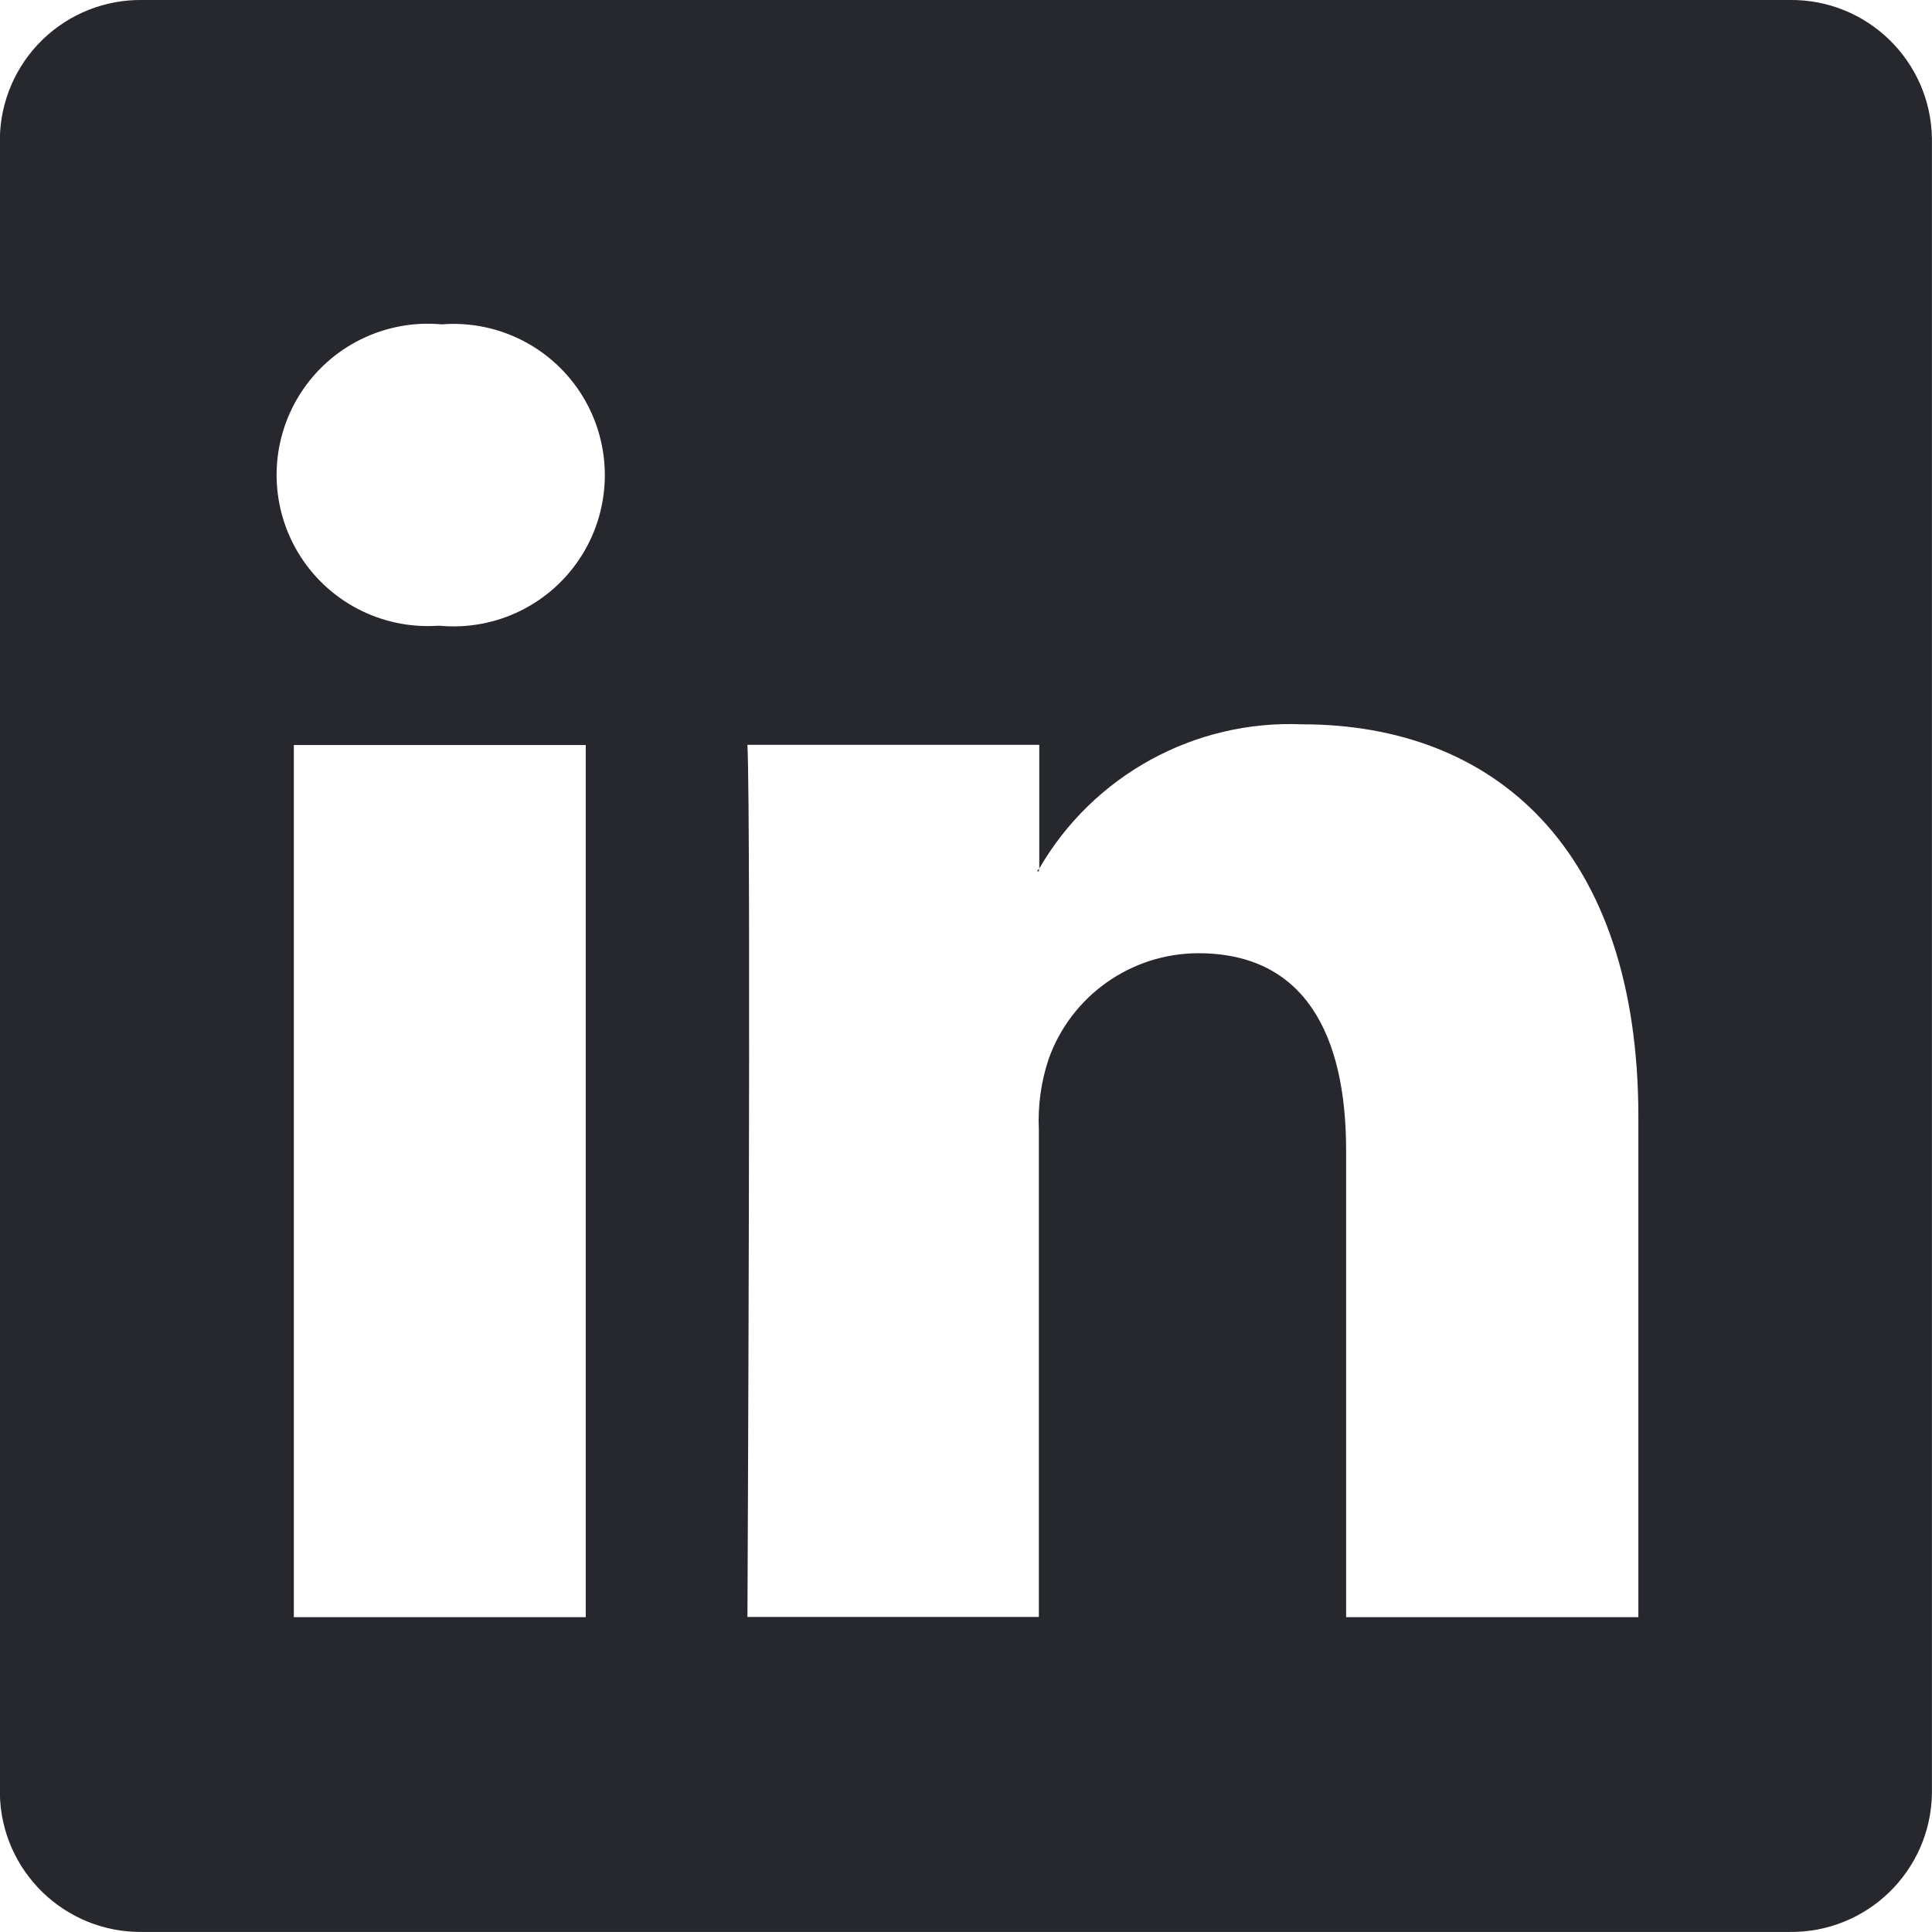
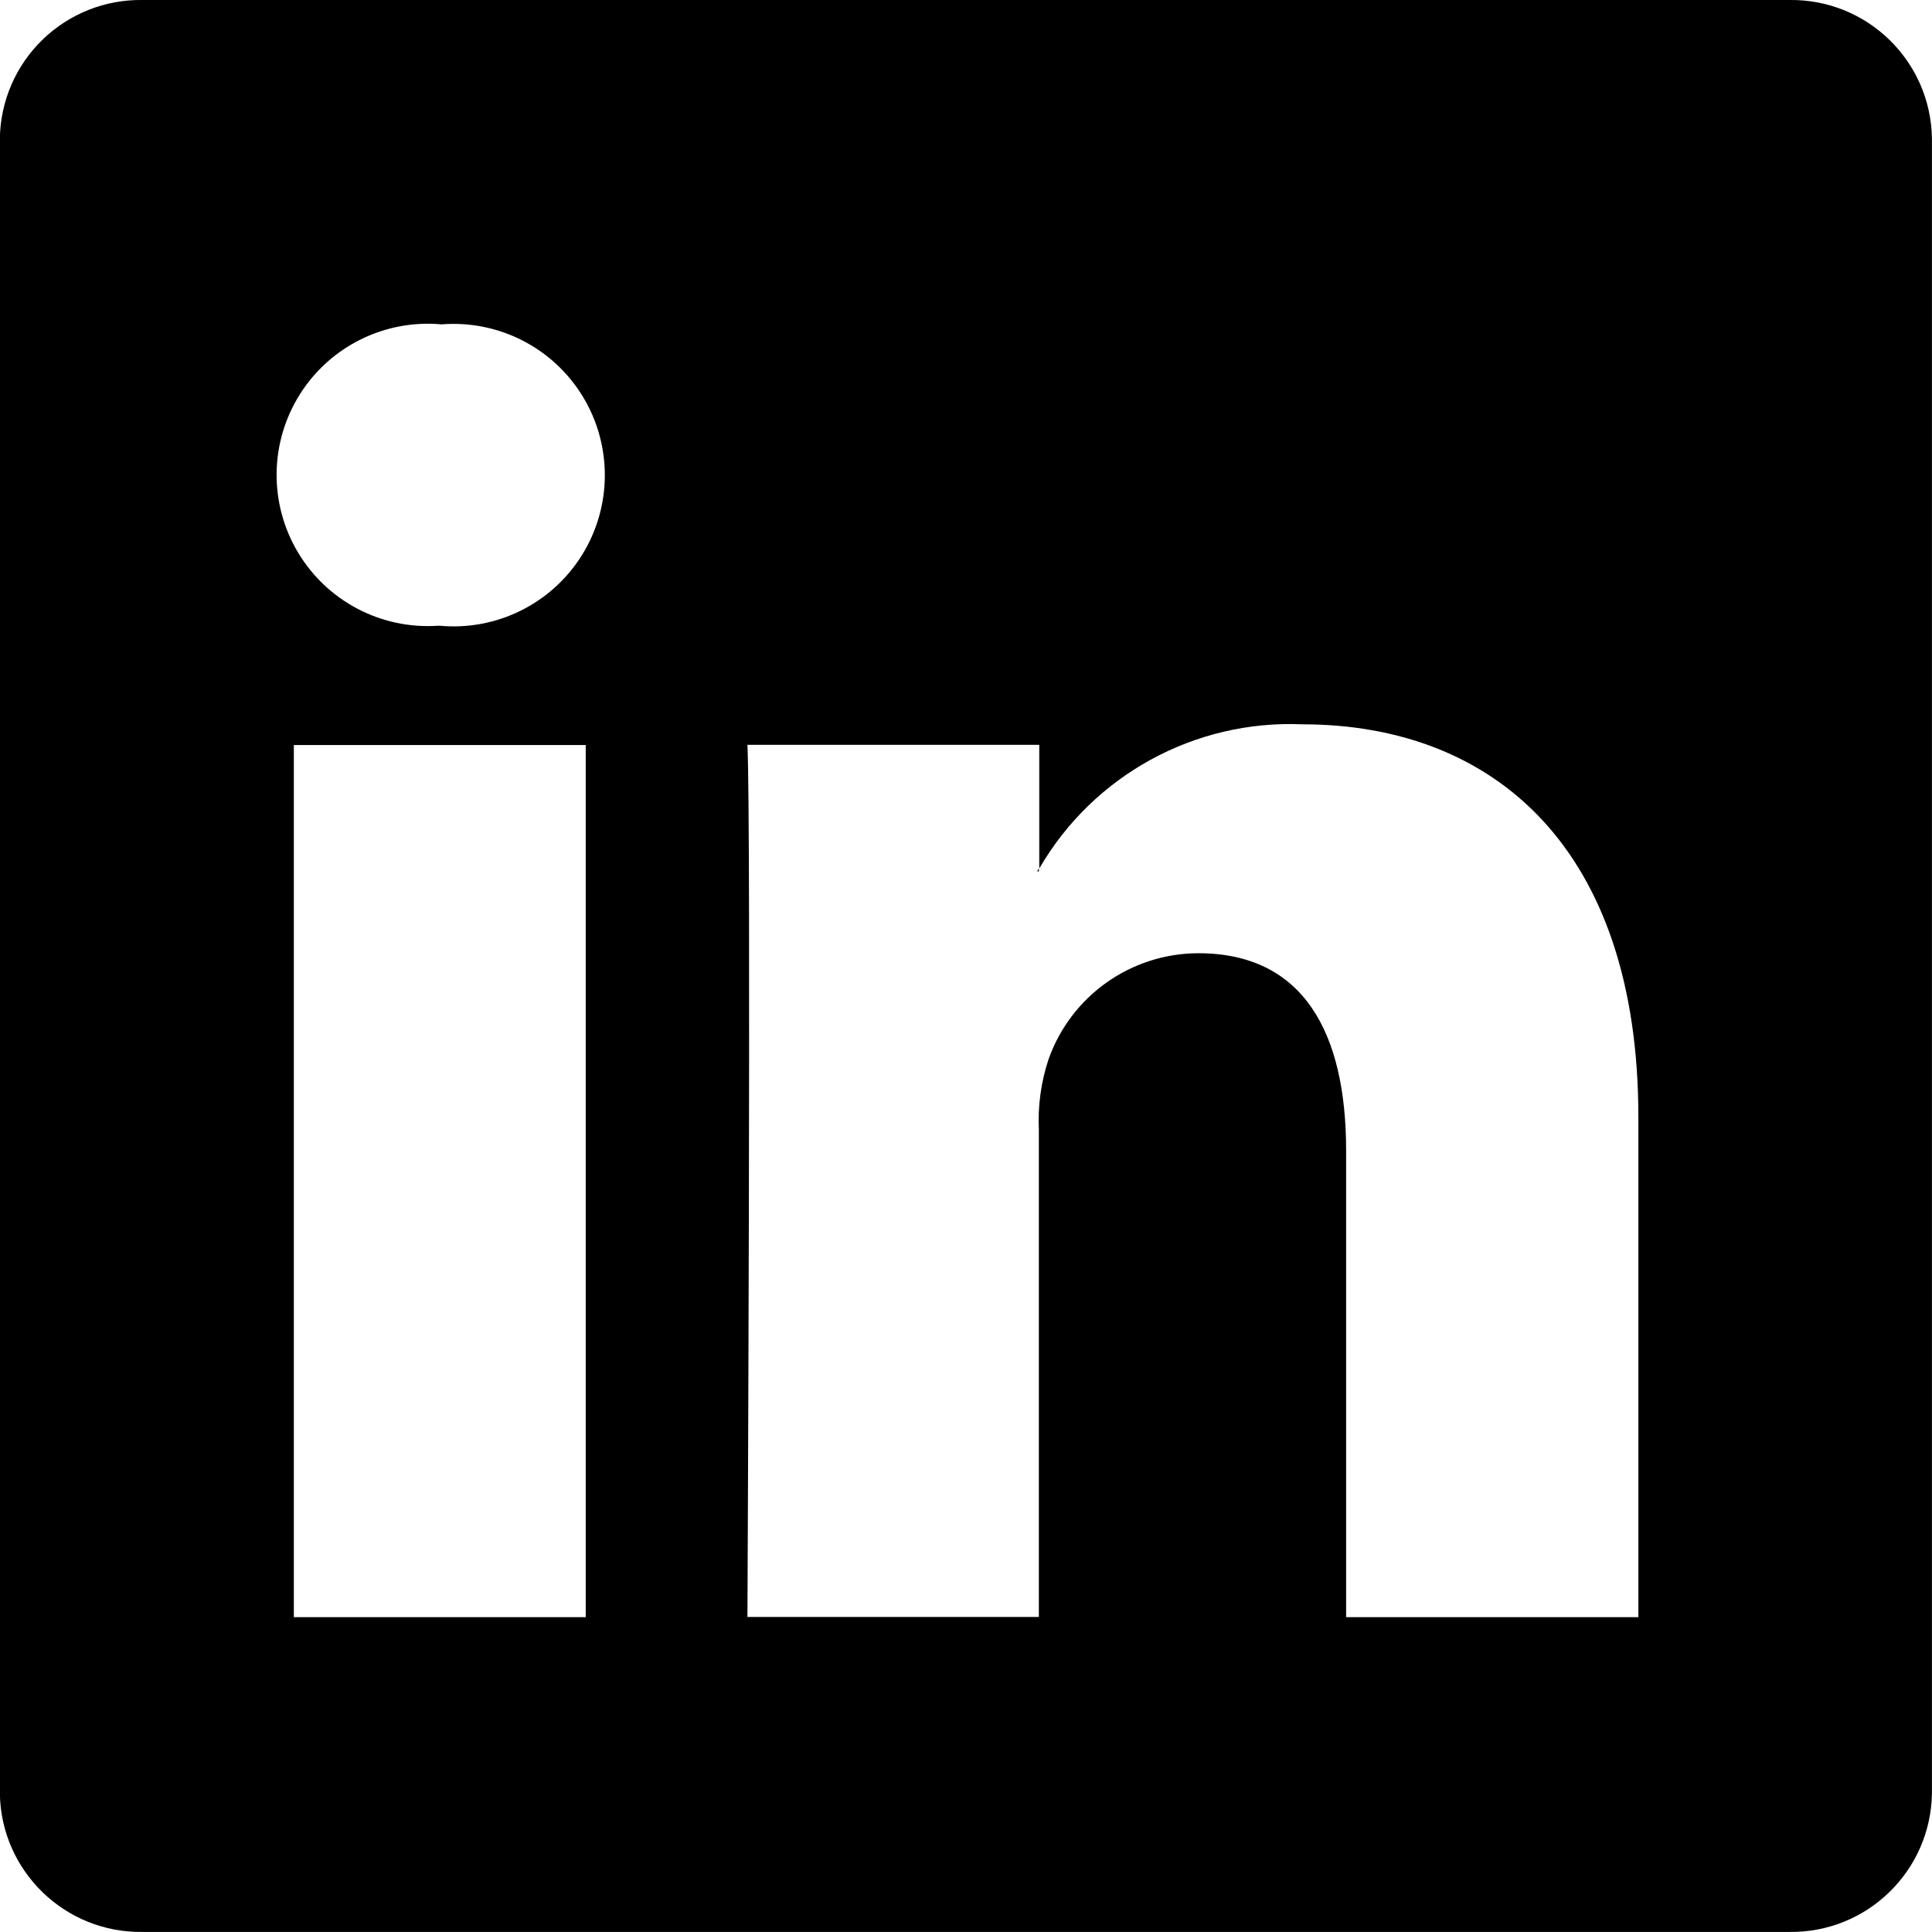
<svg xmlns="http://www.w3.org/2000/svg" width="27.91" height="27.911" viewBox="0 0 27.91 27.911">
  <g transform="translate(-0.002)">
-     <path d="M25.851,0H2.064A2.031,2.031,0,0,0,0,2V25.91a2.032,2.032,0,0,0,2.062,2H25.851a2.032,2.032,0,0,0,2.061-2V2A2.031,2.031,0,0,0,25.851,0ZM8.464,23.363H4.247v-12.6H8.464ZM6.355,9.04H6.327a2.184,2.184,0,1,1,.055-4.354A2.185,2.185,0,1,1,6.355,9.04ZM23.665,23.363H19.449V16.621c0-1.694-.611-2.85-2.135-2.85A2.3,2.3,0,0,0,15.151,15.3a2.816,2.816,0,0,0-.141,1.021v7.039H10.8s.055-11.419,0-12.6h4.216v1.787a4.186,4.186,0,0,1,3.8-2.083c2.775,0,4.855,1.8,4.855,5.672v7.226ZM14.984,12.588c.007-.012.017-.026.027-.04v.04Z" fill="#26282e" />
+     <path d="M25.851,0H2.064A2.031,2.031,0,0,0,0,2V25.91a2.032,2.032,0,0,0,2.062,2H25.851a2.032,2.032,0,0,0,2.061-2V2A2.031,2.031,0,0,0,25.851,0ZM8.464,23.363H4.247v-12.6H8.464ZM6.355,9.04H6.327a2.184,2.184,0,1,1,.055-4.354A2.185,2.185,0,1,1,6.355,9.04ZM23.665,23.363H19.449V16.621c0-1.694-.611-2.85-2.135-2.85A2.3,2.3,0,0,0,15.151,15.3a2.816,2.816,0,0,0-.141,1.021v7.039H10.8s.055-11.419,0-12.6h4.216v1.787a4.186,4.186,0,0,1,3.8-2.083c2.775,0,4.855,1.8,4.855,5.672v7.226ZM14.984,12.588c.007-.012.017-.026.027-.04v.04Z" />
  </g>
</svg>
